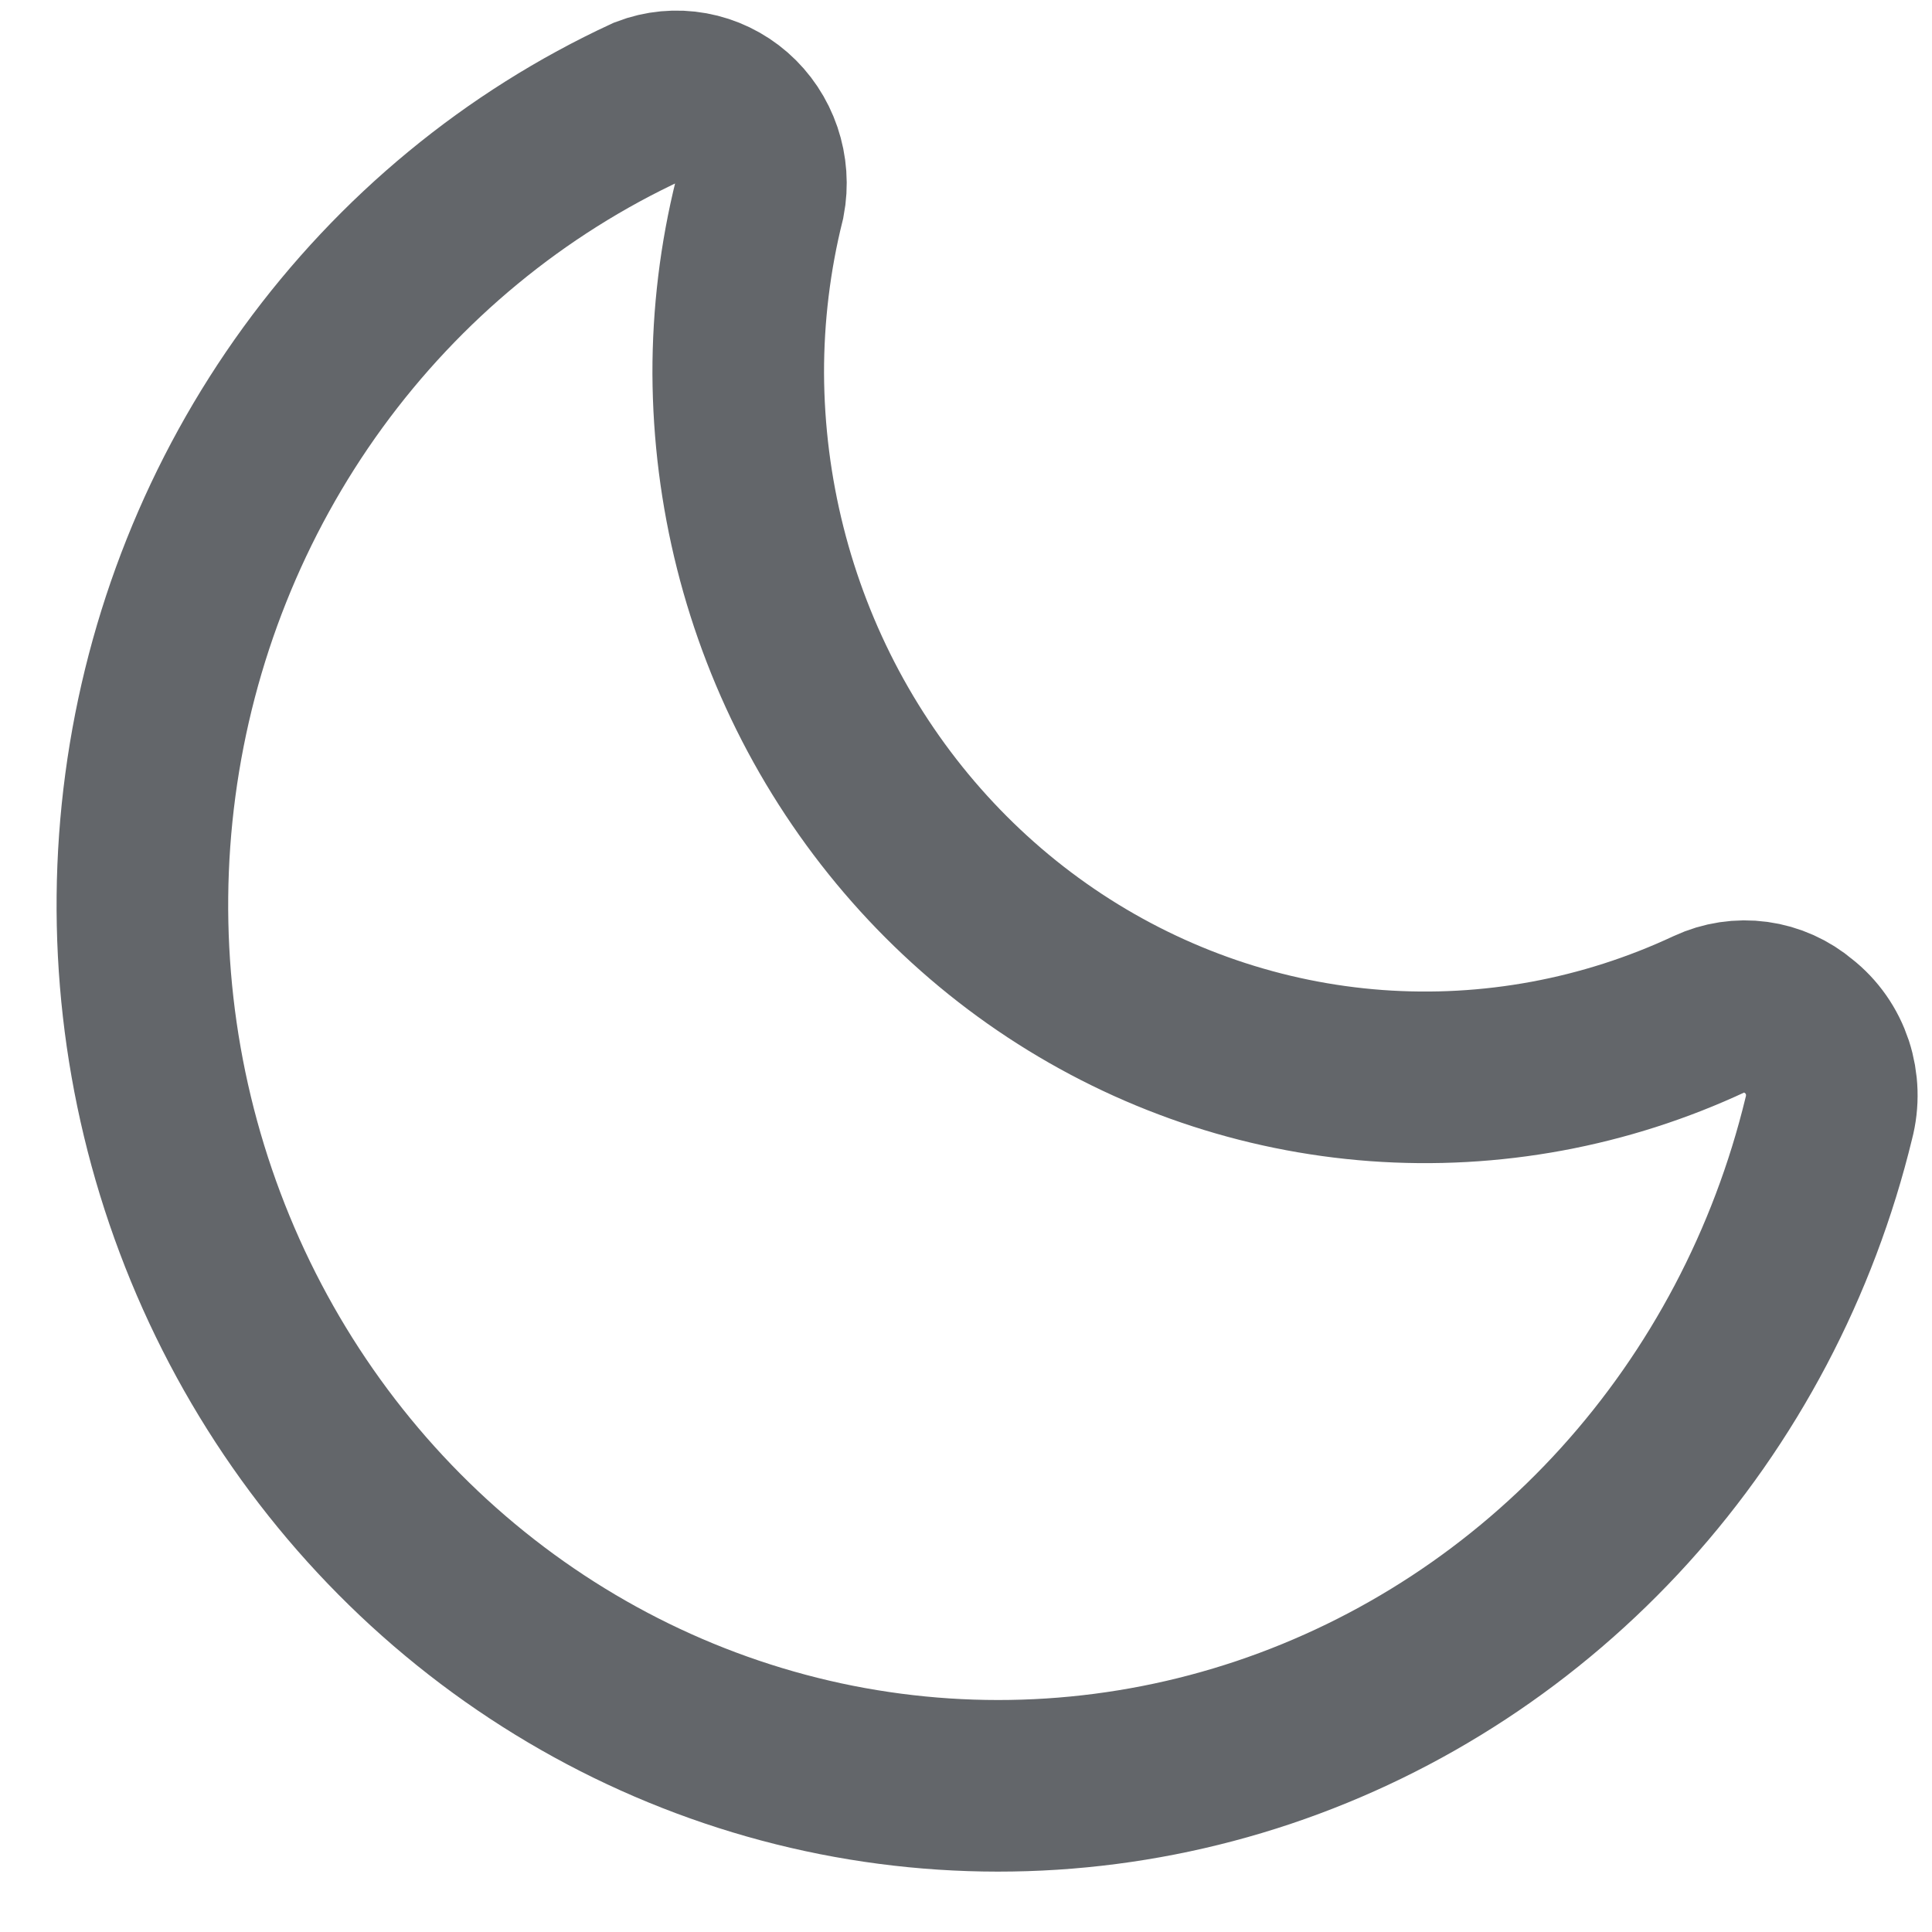
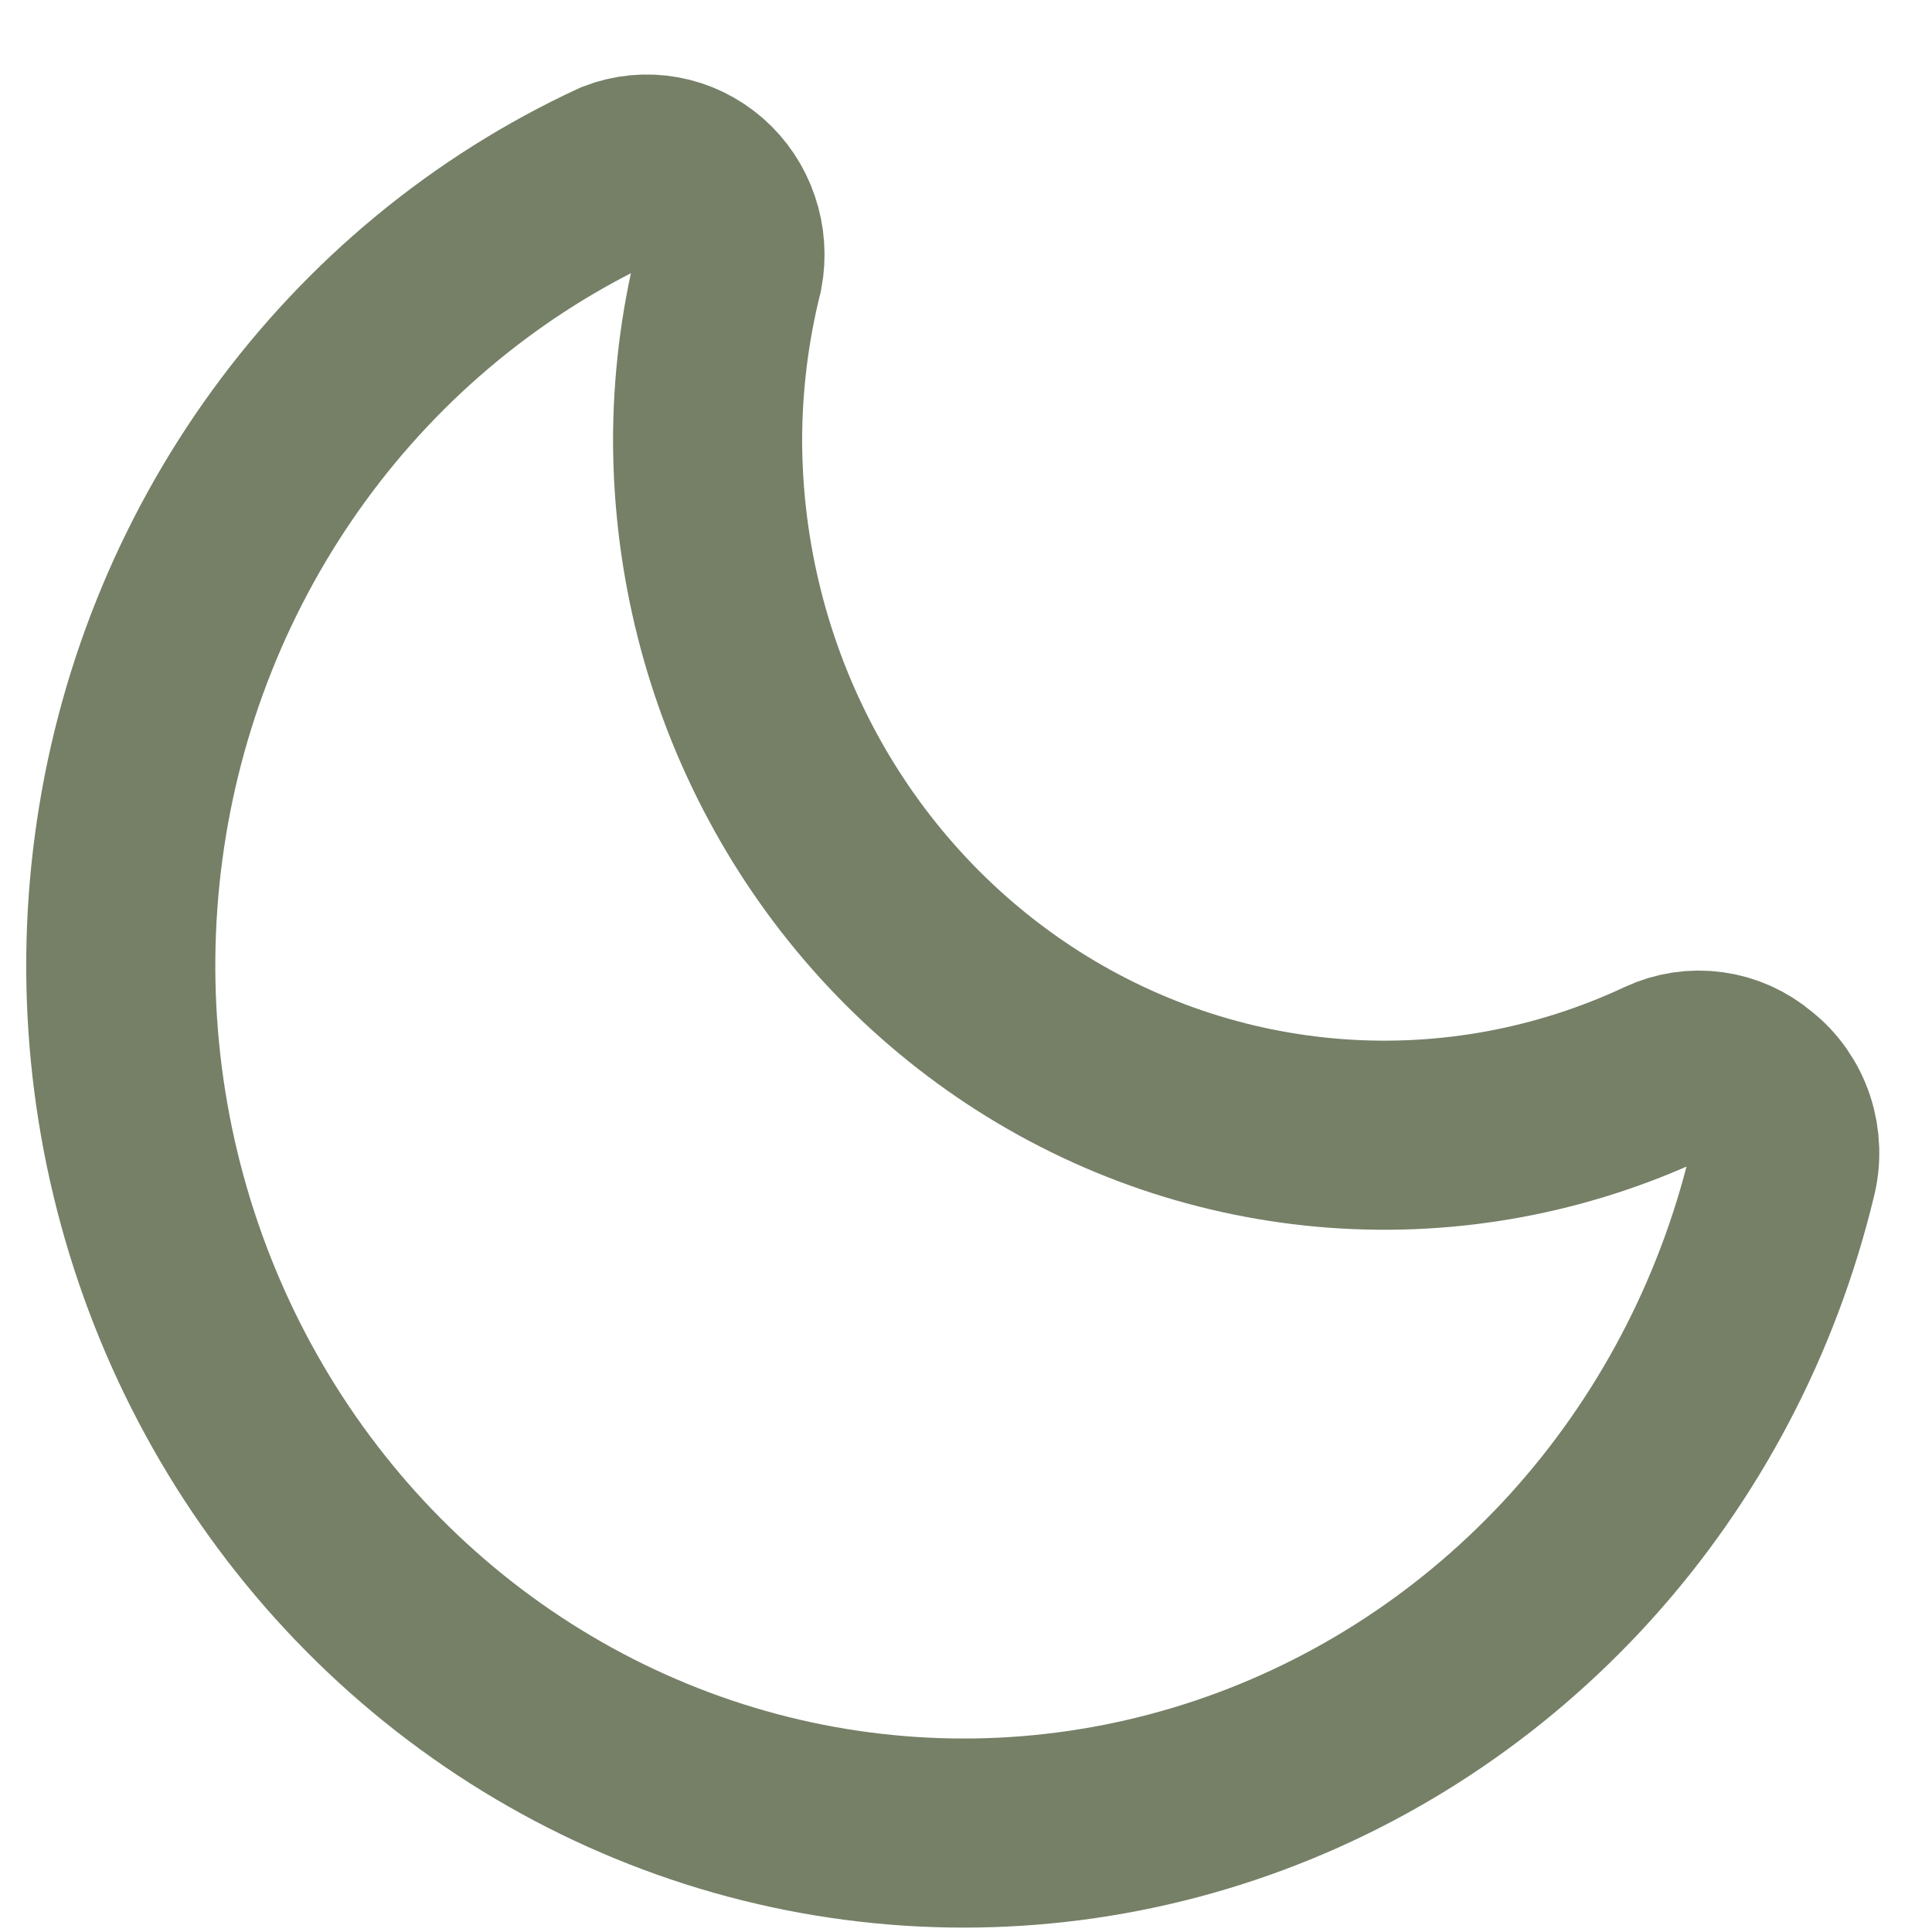
- <svg xmlns="http://www.w3.org/2000/svg" width="28" height="28" viewBox="0 0 28 28" fill="none">
-   <path d="M26.064 14.87C25.888 14.72 25.674 14.624 25.447 14.593C25.22 14.562 24.988 14.597 24.78 14.694C23.267 15.402 21.605 15.709 19.947 15.588C18.289 15.466 16.687 14.918 15.287 13.996C13.887 13.074 12.734 11.805 11.932 10.307C11.131 8.808 10.707 7.127 10.699 5.416C10.697 4.567 10.8 3.721 11.005 2.899C11.047 2.679 11.031 2.452 10.959 2.24C10.887 2.029 10.762 1.841 10.596 1.696C10.431 1.552 10.23 1.455 10.016 1.416C9.802 1.377 9.582 1.398 9.378 1.476C7.461 2.364 5.795 3.738 4.535 5.47C3.276 7.202 2.465 9.235 2.179 11.378C1.893 13.521 2.14 15.703 2.899 17.721C3.657 19.738 4.901 21.524 6.514 22.911C8.127 24.298 10.056 25.241 12.12 25.651C14.184 26.06 16.315 25.923 18.313 25.253C20.312 24.582 22.112 23.4 23.545 21.818C24.978 20.235 25.996 18.303 26.505 16.205C26.569 15.963 26.561 15.706 26.483 15.468C26.404 15.23 26.259 15.022 26.064 14.87Z" stroke="#63666A" stroke-width="2.487" stroke-miterlimit="10" />
+ <svg xmlns="http://www.w3.org/2000/svg" width="24" height="24" viewBox="0 0 24 24" fill="none">
+   <path d="M21.762 13.475C21.613 13.348 21.433 13.267 21.241 13.241C21.049 13.214 20.854 13.244 20.678 13.326C19.401 13.924 17.998 14.183 16.598 14.08C15.198 13.977 13.846 13.516 12.664 12.737C11.482 11.958 10.508 10.887 9.832 9.622C9.155 8.357 8.797 6.937 8.79 5.493C8.789 4.776 8.876 4.062 9.049 3.368C9.084 3.182 9.071 2.991 9.01 2.812C8.95 2.634 8.844 2.475 8.704 2.353C8.564 2.231 8.395 2.149 8.214 2.116C8.033 2.083 7.847 2.101 7.675 2.167C6.057 2.916 4.65 4.077 3.587 5.539C2.524 7.001 1.839 8.717 1.598 10.526C1.356 12.335 1.565 14.178 2.205 15.881C2.845 17.584 3.895 19.092 5.257 20.263C6.619 21.434 8.247 22.23 9.99 22.576C11.732 22.922 13.532 22.806 15.219 22.24C16.906 21.674 18.426 20.676 19.636 19.34C20.845 18.004 21.705 16.373 22.134 14.601C22.189 14.397 22.182 14.18 22.116 13.98C22.05 13.779 21.927 13.603 21.762 13.475Z" stroke="#758067" stroke-width="2.349" stroke-miterlimit="10" />
</svg>
